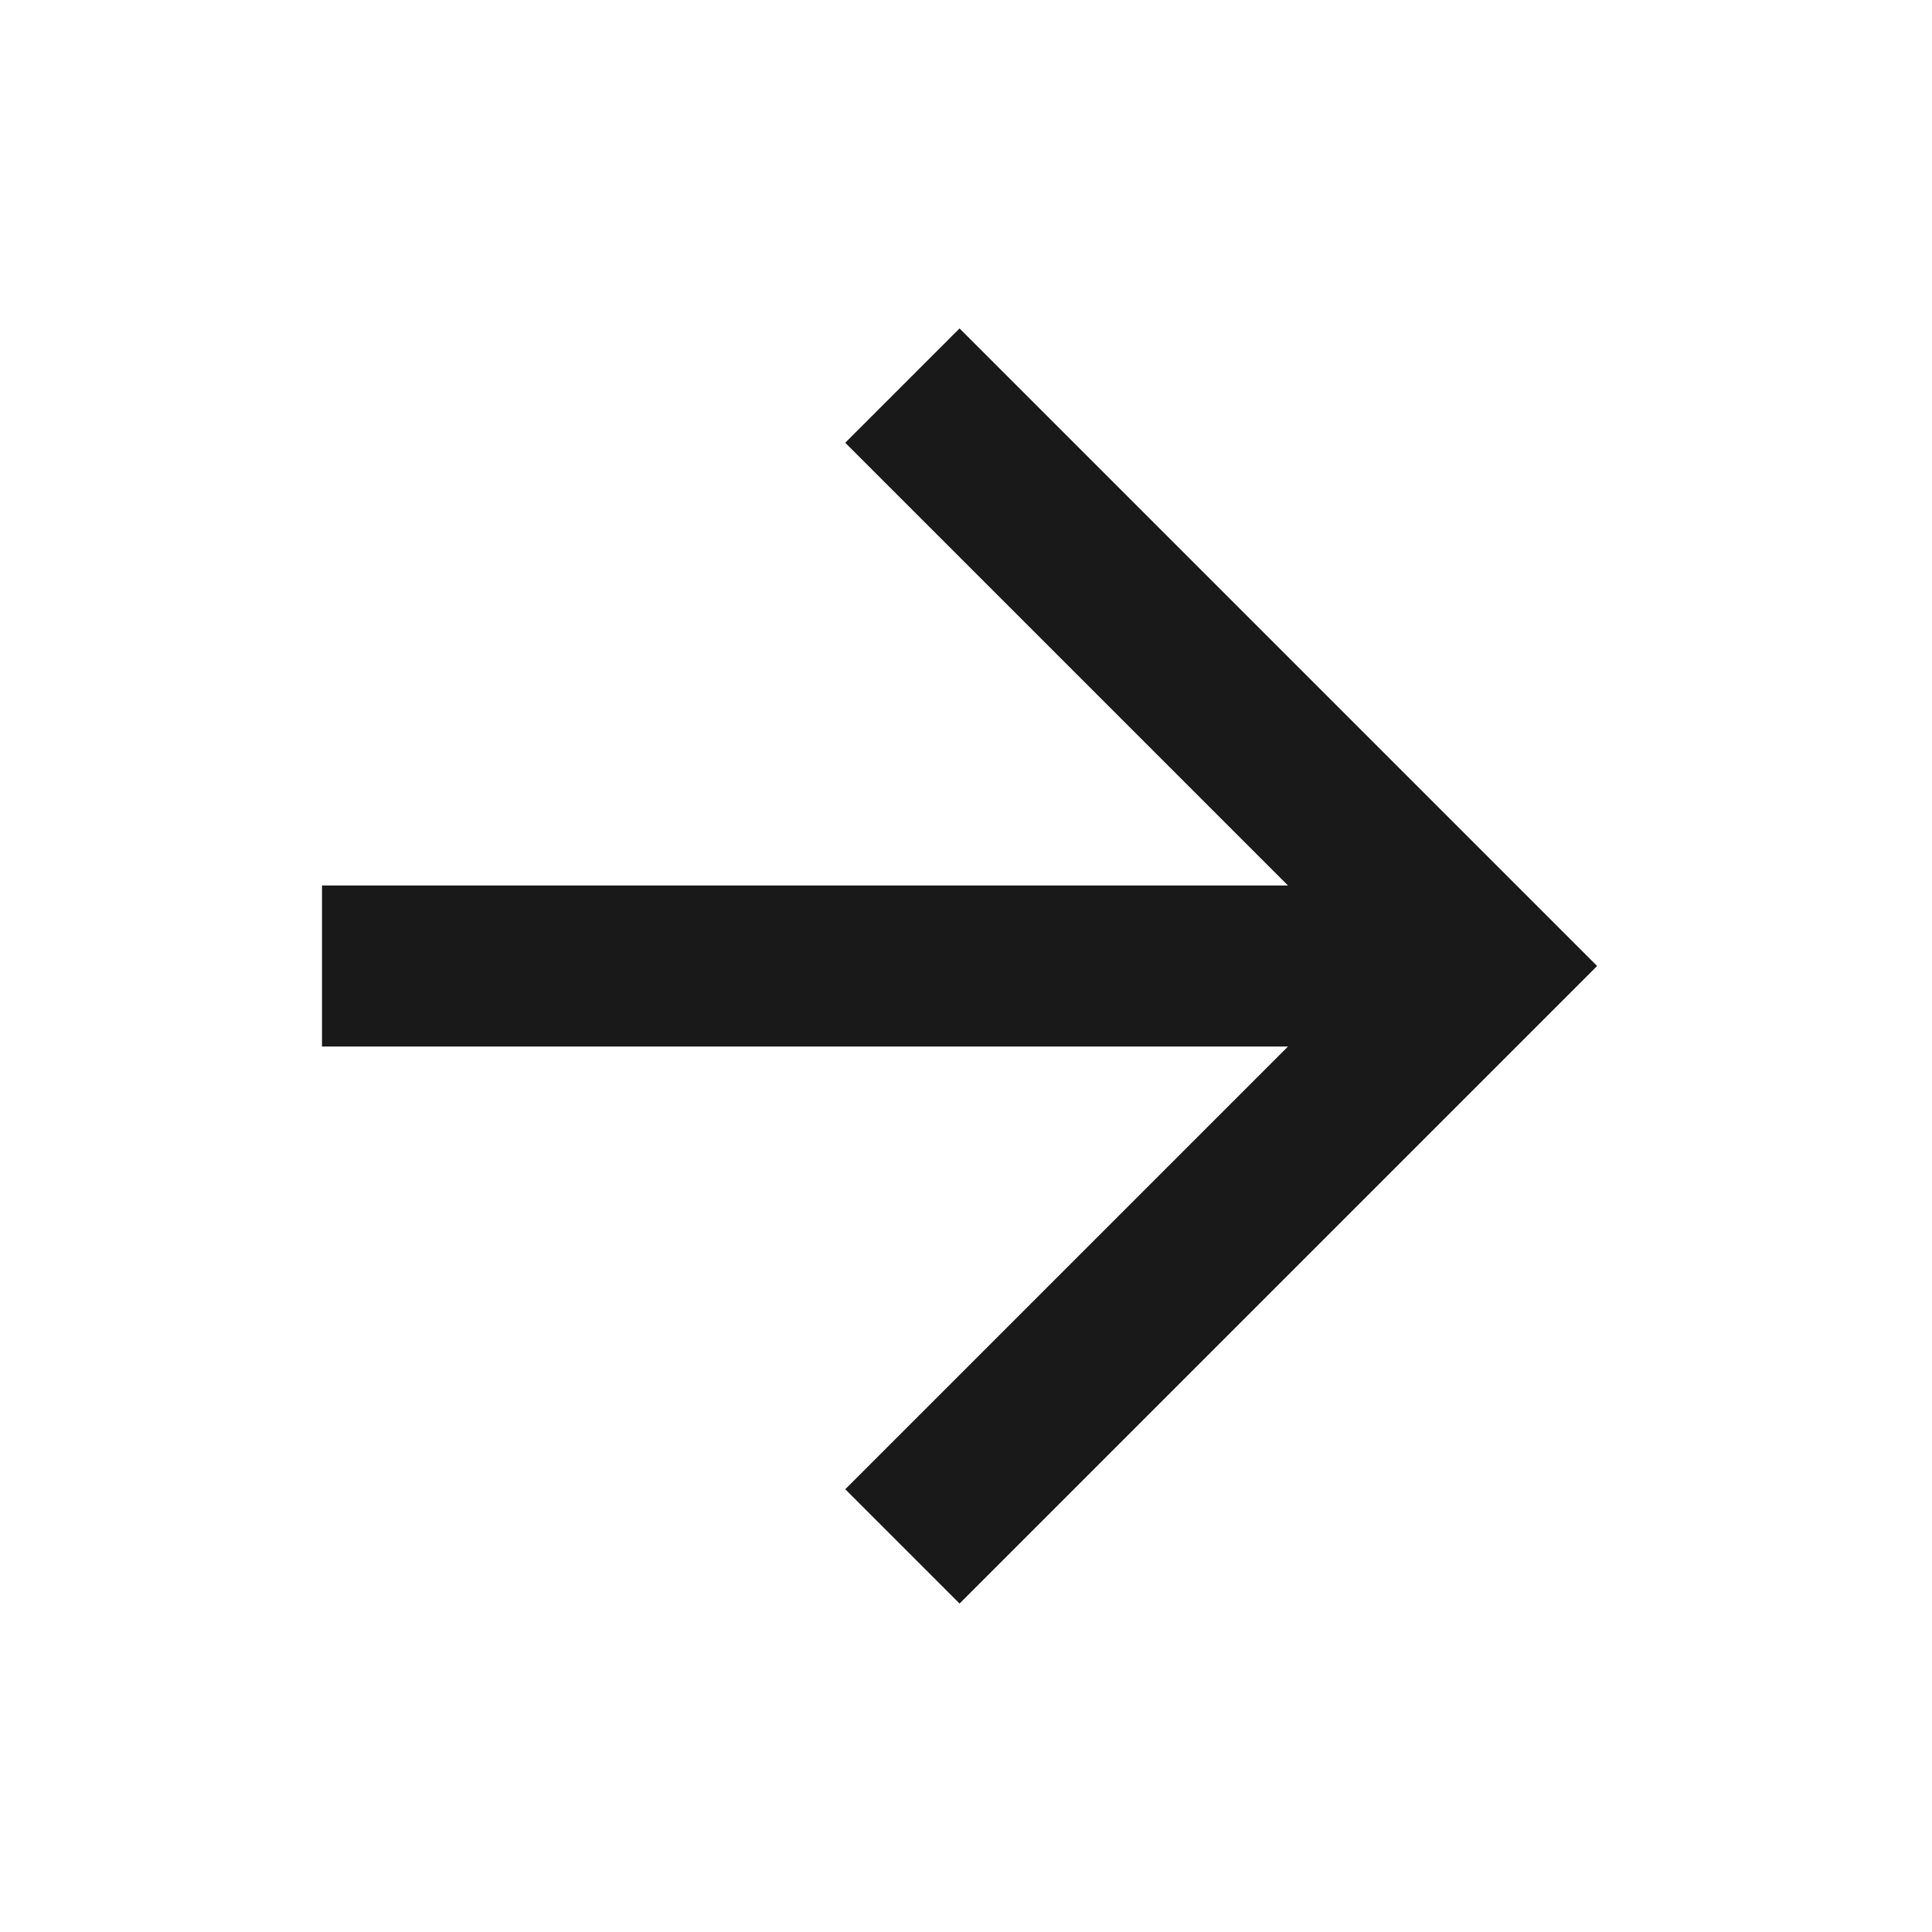
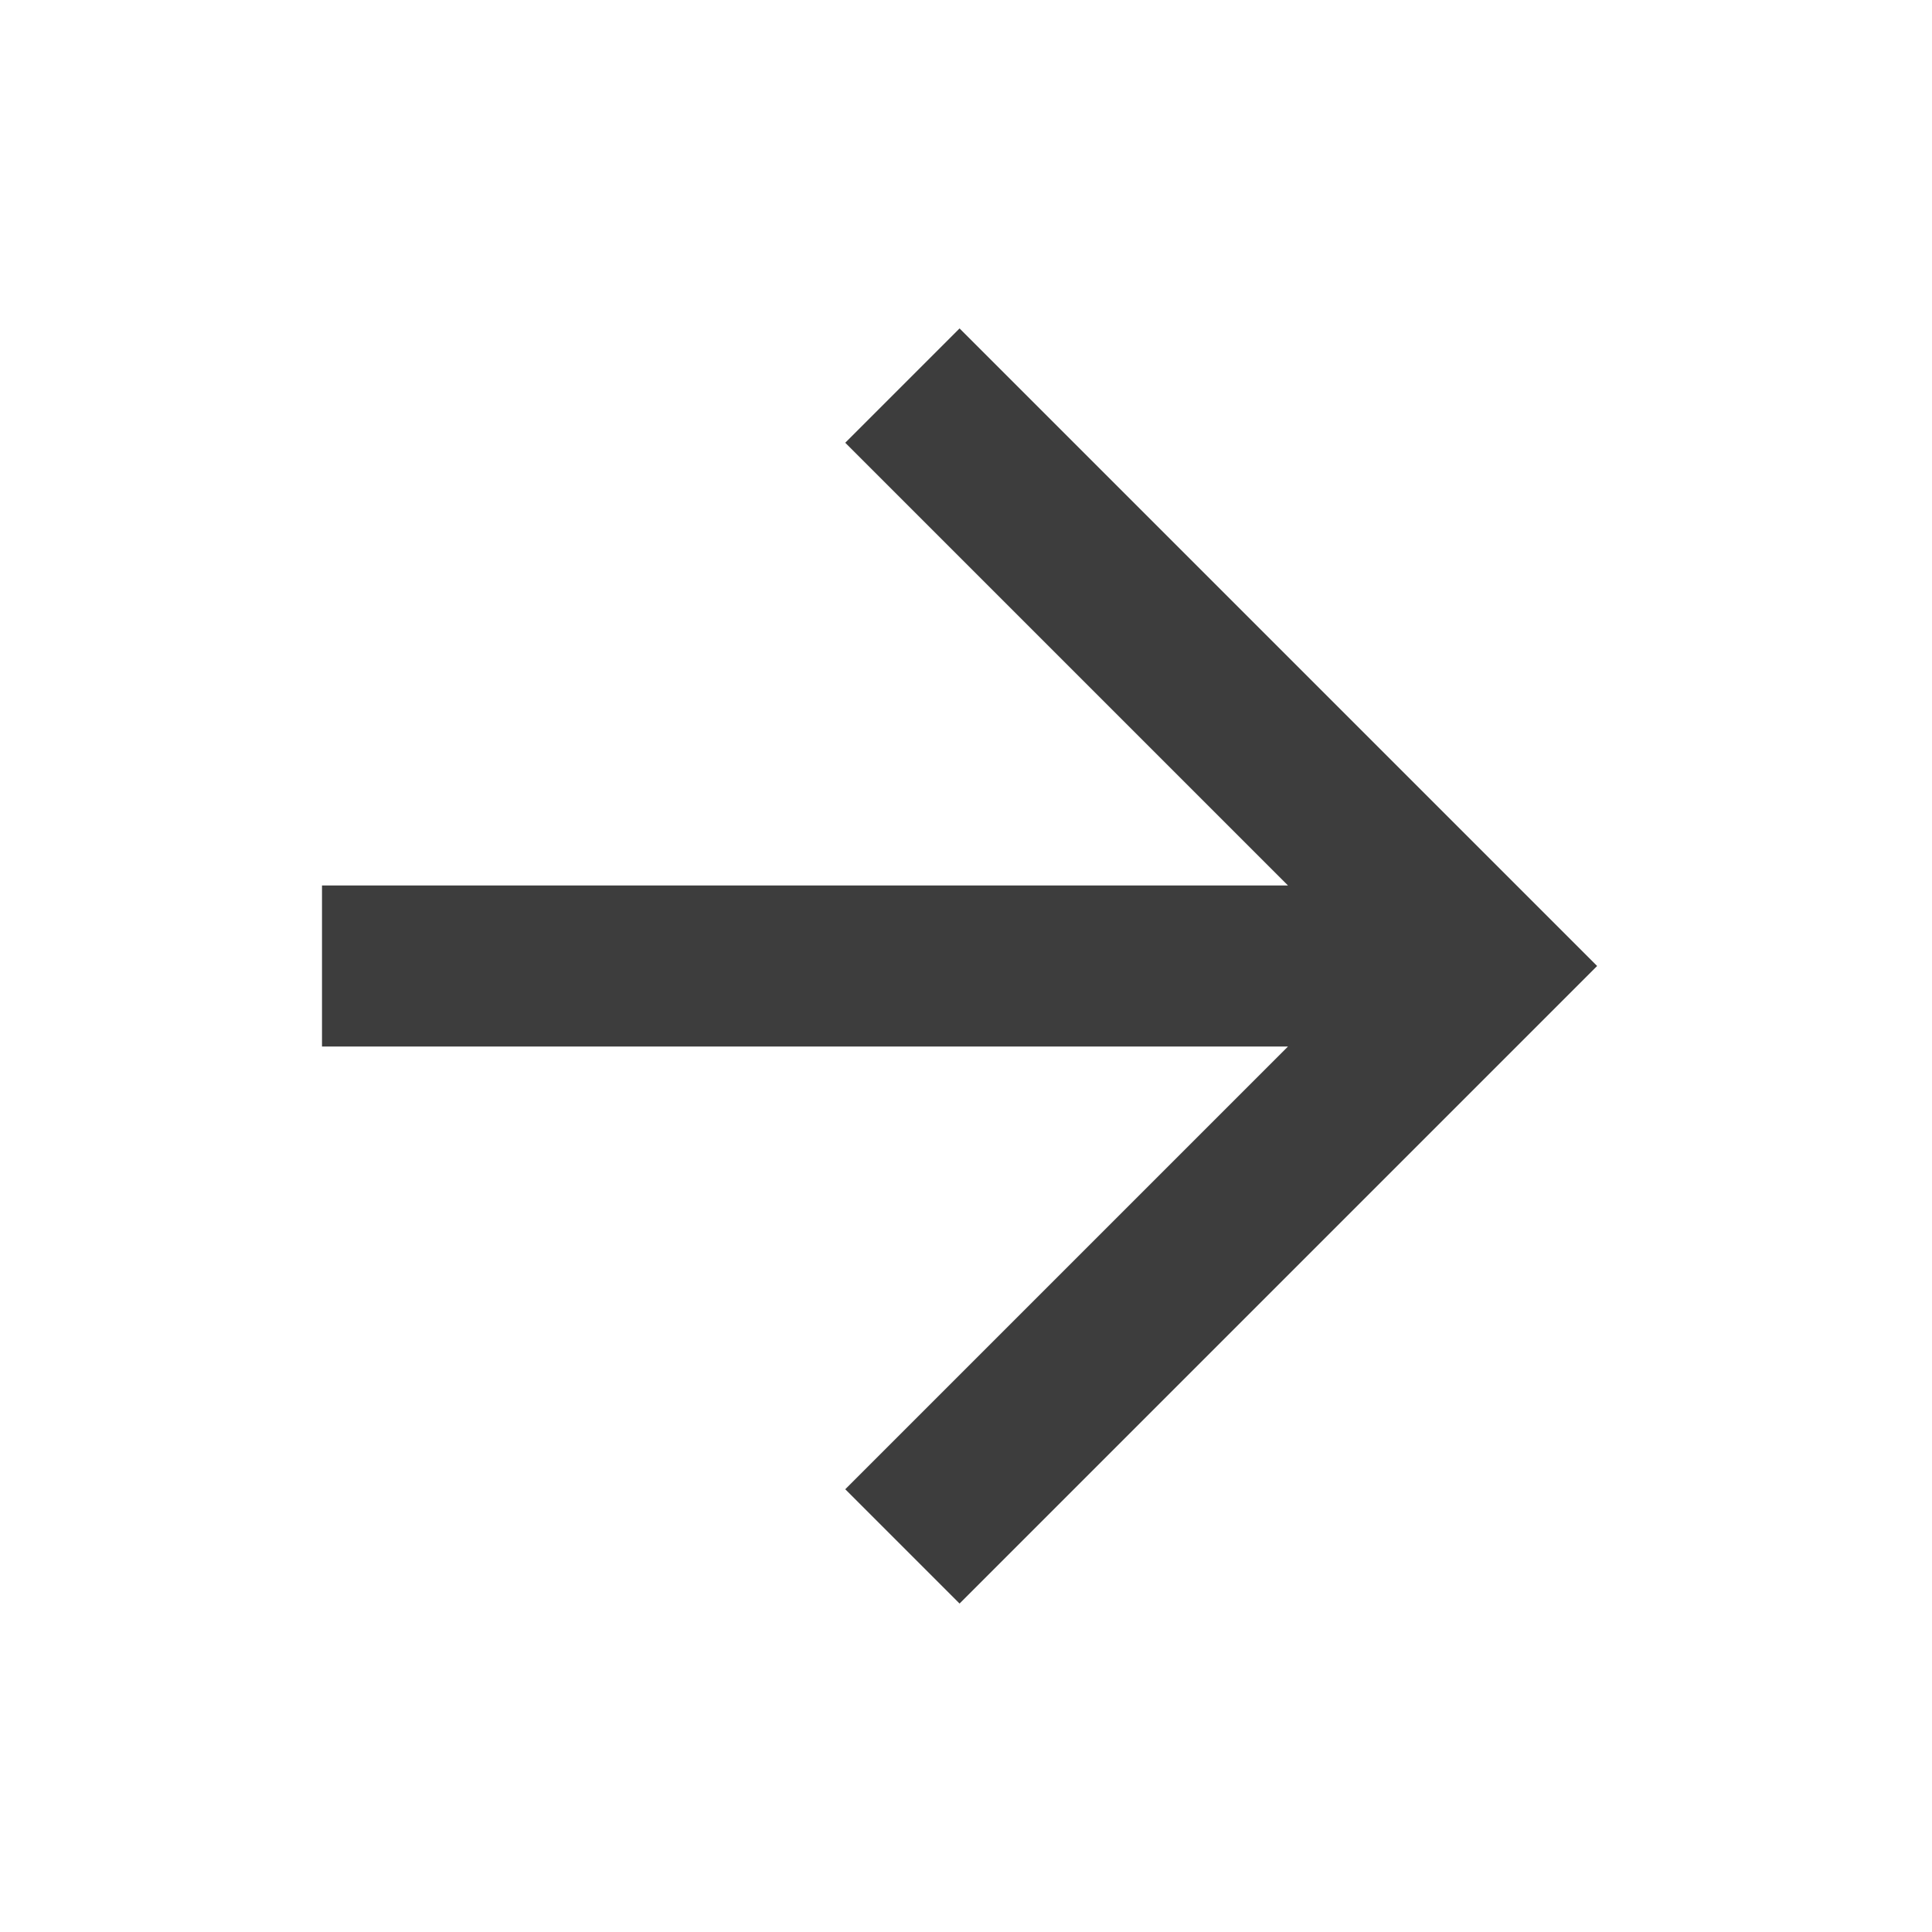
<svg xmlns="http://www.w3.org/2000/svg" width="24" height="24" viewBox="0 0 24 24" fill="none">
-   <path d="M4 11V13H16L10.5 18.5L11.92 19.92L19.84 12L11.92 4.08L10.5 5.5L16 11H4Z" fill="black" fill-opacity="0.9" />
+   <path d="M4 11V13H16L10.5 18.5L11.92 19.92L19.84 12L11.92 4.08L10.5 5.5L16 11H4Z" fill="#282828" fill-opacity="0.9" />
</svg>
